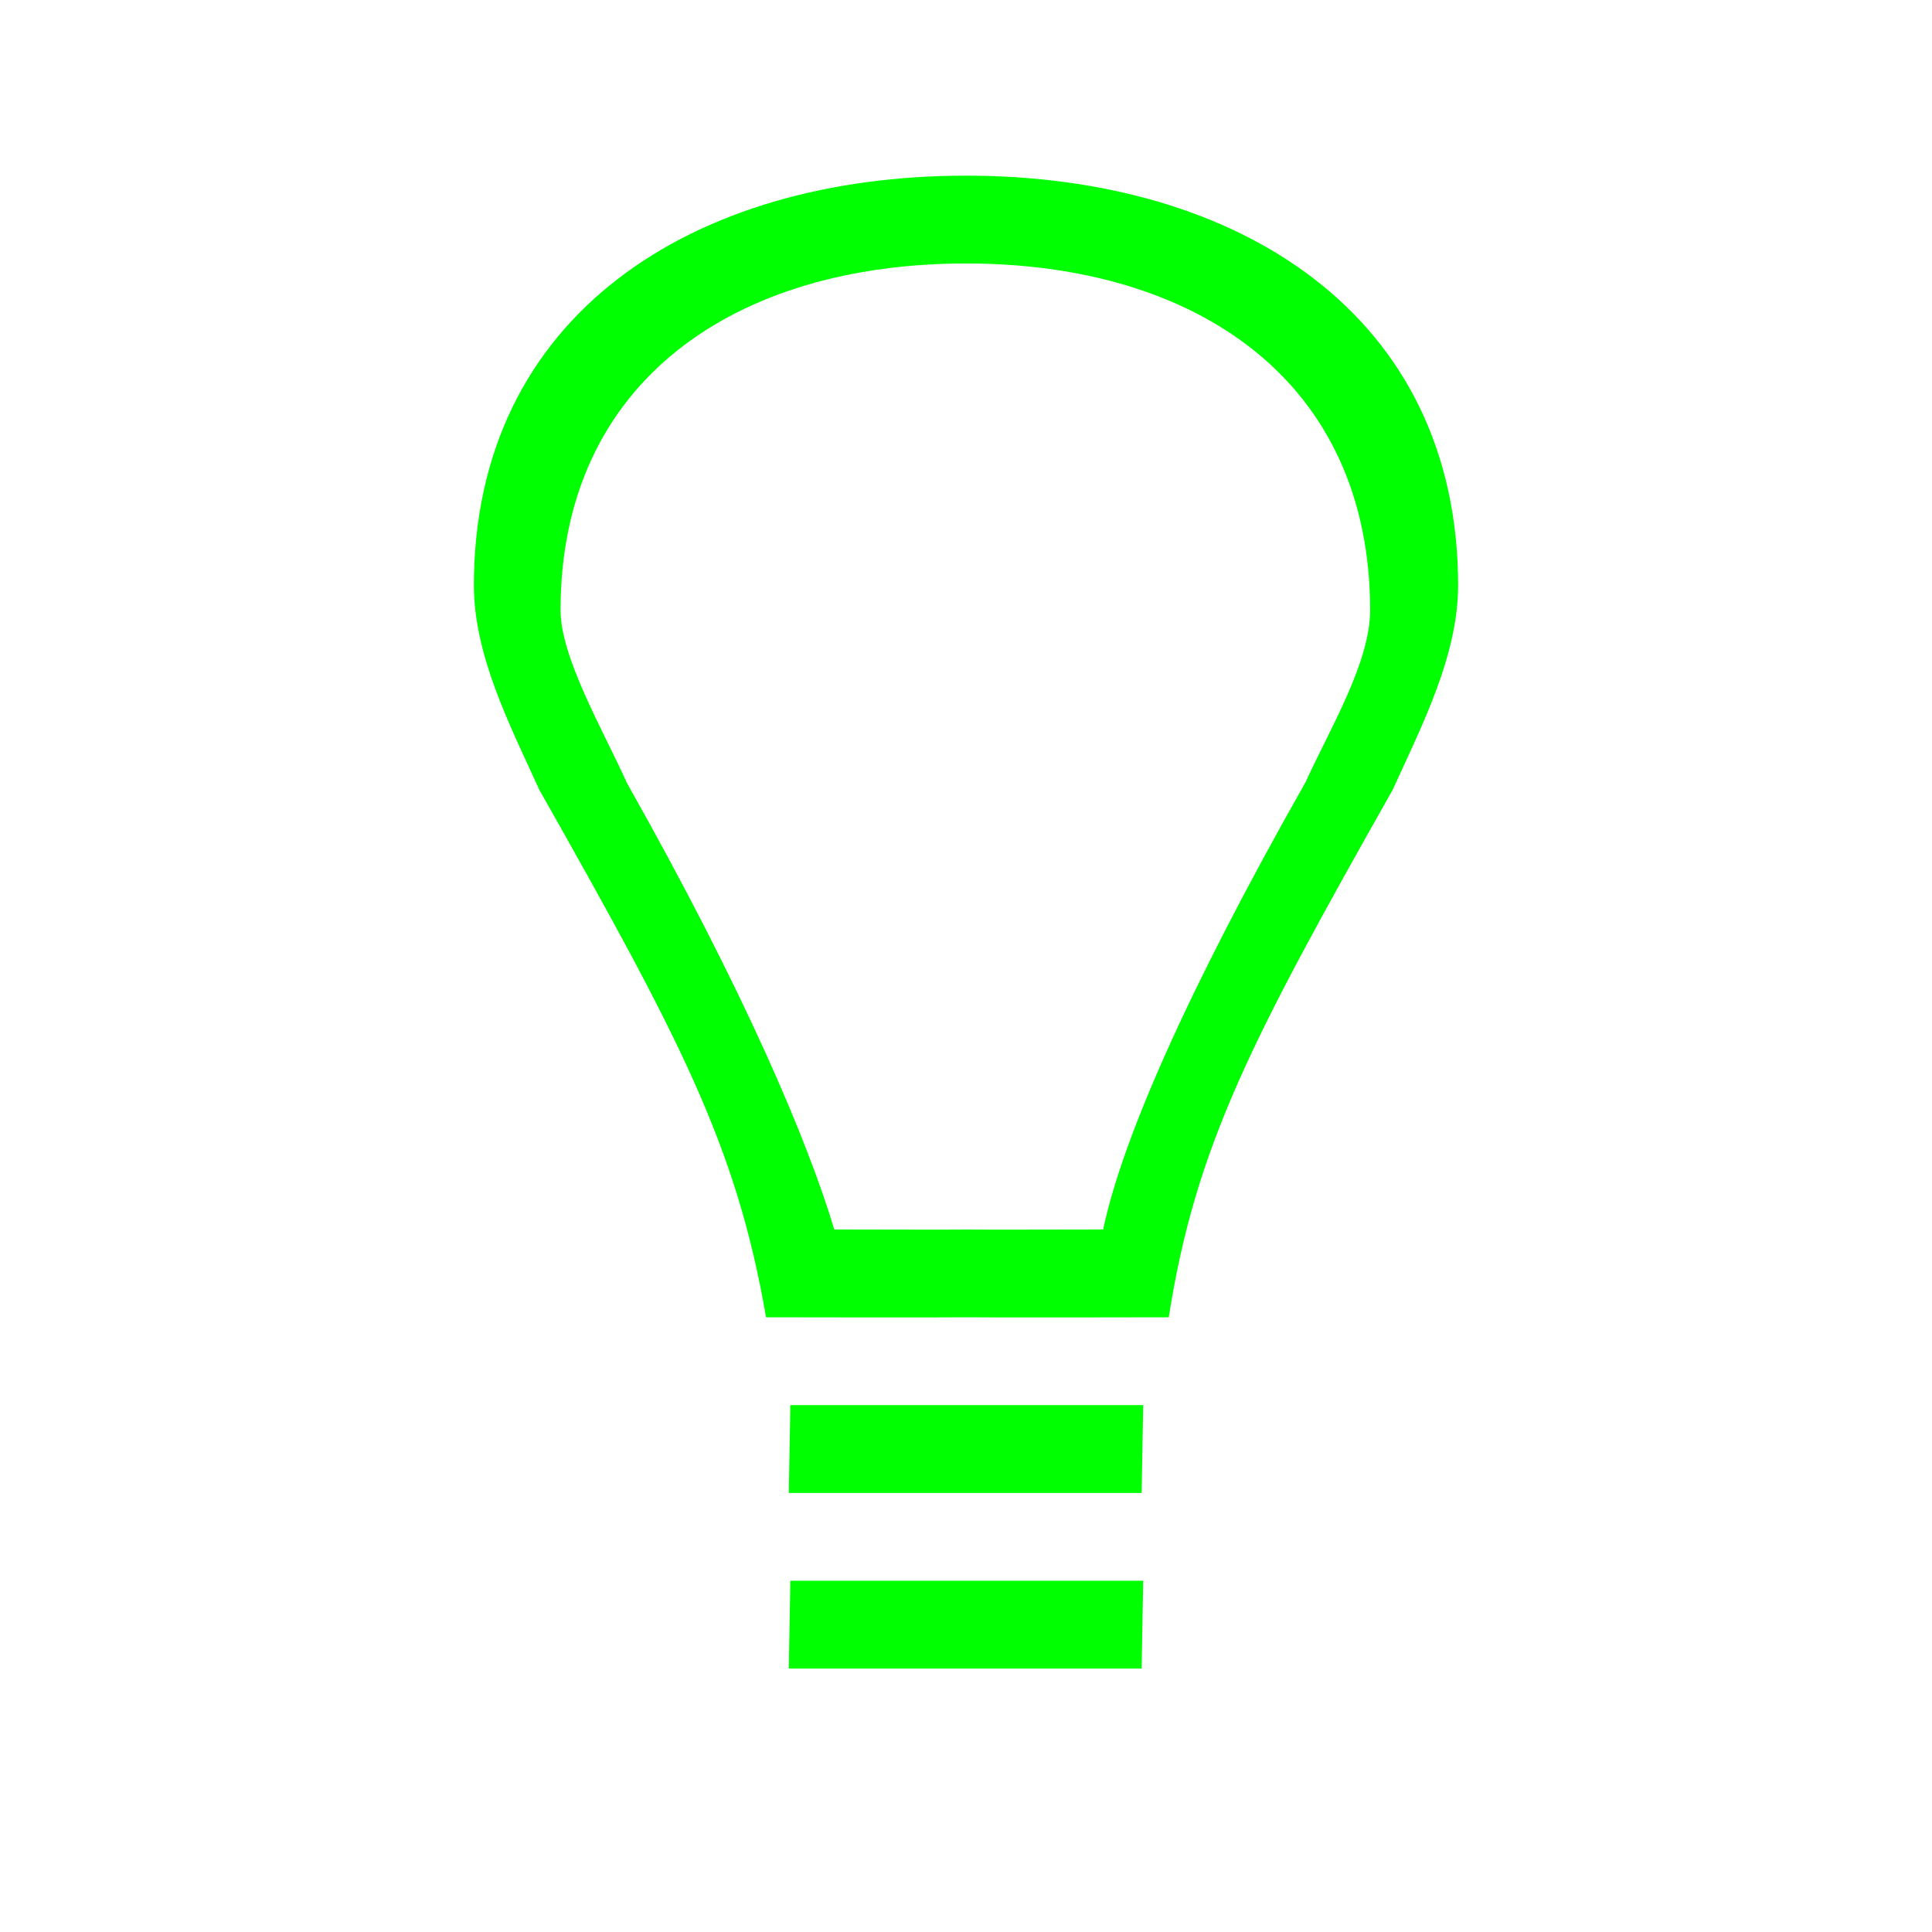
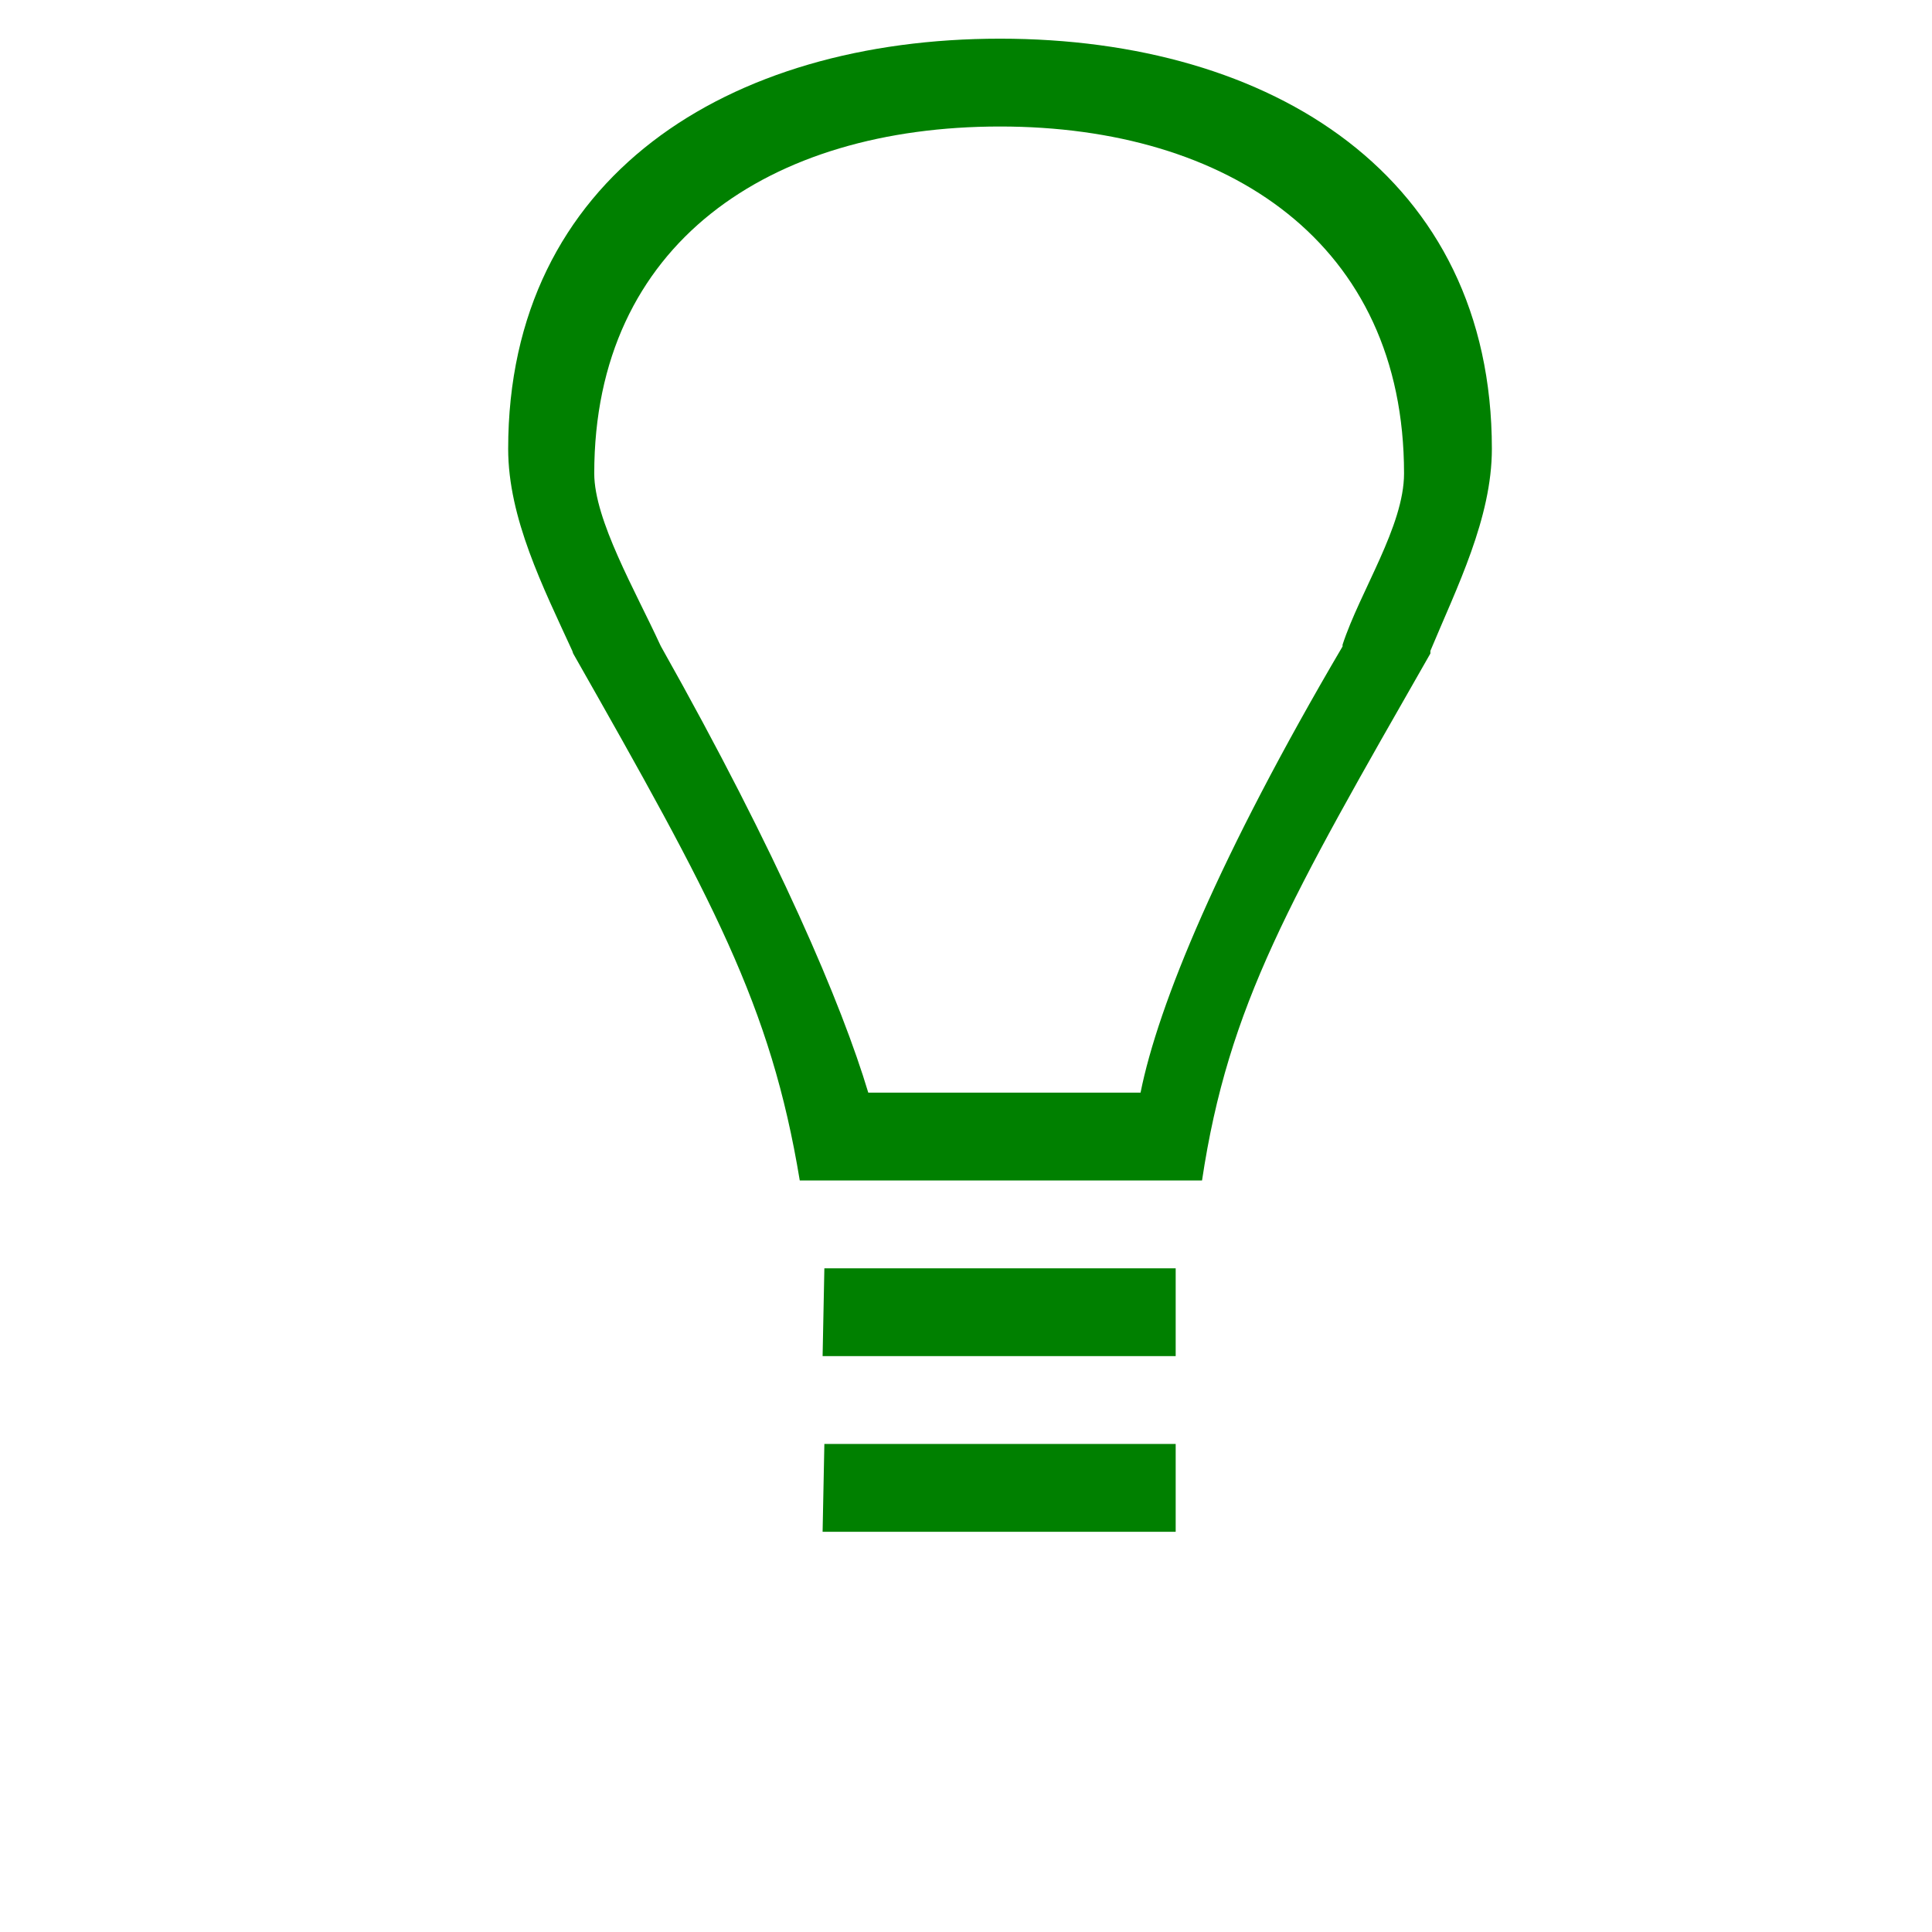
- <svg xmlns="http://www.w3.org/2000/svg" width="22" height="22" viewBox="0 0 22 22" id="svg7888" version="1.1">
-   <defs id="defs7890">
-     <linearGradient id="linearGradient4178">
-       <stop id="stop4180" offset="0" style="stop-color:#3c3c3c;stop-opacity:0.243" />
-       <stop id="stop4182" offset="1" style="stop-color:#232629;stop-opacity:0.012" />
-     </linearGradient>
-     <linearGradient id="linearGradient4172">
-       <stop id="stop4174" offset="0" style="stop-color:#252525;stop-opacity:0.243" />
-       <stop id="stop4176" offset="1" style="stop-color:#232629;stop-opacity:0.012" />
-     </linearGradient>
-     <linearGradient id="linearGradient4165">
-       <stop id="stop4167" offset="0" style="stop-color:#1d2023;stop-opacity:0.243" />
-       <stop id="stop4169" offset="1" style="stop-color:#232629;stop-opacity:0.004" />
-     </linearGradient>
-     <linearGradient id="linearGradient7348">
-       <stop style="stop-color:#232629;stop-opacity:0.206" offset="0" id="stop7350" />
-       <stop style="stop-color:#232629;stop-opacity:0.012" offset="1" id="stop7352" />
-     </linearGradient>
-     <style type="text/css" id="current-color-scheme">
-         .ColorScheme-Text {
-         color:#4d4d4d;
-       }
-     </style>
+ <svg xmlns="http://www.w3.org/2000/svg" version="1.1" height="22" viewBox="0 0 22 22" width="22">
+   <defs>
+     <style id="current-color-scheme" type="text/css">.ColorScheme-Text {
+         color:#008000;
+       }</style>
  </defs>
-   <g id="layer1" transform="translate(0,-1030.362)">
-     <g id="g7642" transform="matrix(0.4220779,0,0,0.4220779,227.6364,597.4952)">
-       <g id="g4243" transform="translate(-2.369226,2.369048)">
-         <path style="color:#000000;clip-rule:nonzero;display:inline;overflow:visible;visibility:visible;opacity:1;isolation:auto;mix-blend-mode:normal;color-interpolation:sRGB;color-interpolation-filters:linearRGB;solid-color:#000000;solid-opacity:1;fill:#00ff00;fill-opacity:1;fill-rule:nonzero;stroke:none;stroke-width:0.846;stroke-linecap:butt;stroke-linejoin:miter;stroke-miterlimit:4;stroke-dasharray:none;stroke-dashoffset:0;stroke-opacity:1;color-rendering:auto;image-rendering:auto;shape-rendering:auto;text-rendering:auto;enable-background:accumulate" d="M 11 2 C 7.905 2 5.396 3.575 5.396 6.67 C 5.399 7.465 5.803 8.251 6.133 8.975 L 6.131 8.975 L 6.143 8.996 C 7.731 11.807 8.386 13.038 8.723 15 C 10.686 15.004 11 15 11 15 C 11 15 11.345 15.004 13.309 15 C 13.615 13.038 14.27 11.807 15.857 8.996 L 15.867 8.975 C 16.197 8.251 16.601 7.465 16.604 6.67 C 16.604 3.575 14.095 2 11 2 z M 11 3 C 13.619 3 15.602 4.332 15.602 6.951 C 15.6 7.546 15.148 8.29 14.869 8.902 L 14.859 8.92 C 13.515 11.293 12.777 12.98 12.562 14 C 10.901 14.004 11 14 11 14 C 11 14 11.161 14.004 9.5 14 C 9.199 12.996 8.484 11.298 7.141 8.92 L 7.131 8.902 L 7.133 8.902 C 6.854 8.29 6.385 7.483 6.383 6.951 C 6.383 4.332 8.381 3 11 3 z M 9 16 L 8.982 17 L 13 17 L 13.018 16 L 9 16 z M 9 18 L 8.982 19 L 13 19 L 13.018 18 L 9 18 z " transform="matrix(2.369231,0,0,2.369231,-536.9539,1023.193)" id="path4471" />
+   <g transform="translate(0 -1.03e3)">
+     <g transform="matrix(.422 0 0 .422 228 597)">
+       <g transform="translate(-2.37 2.37)">
+         <path style="text-rendering:auto;color-rendering:auto;color:#000000;isolation:auto;mix-blend-mode:normal;shape-rendering:auto;solid-color:#000000;image-rendering:auto" d="m11 2c-3.09 0-5.6 1.57-5.6 4.67 0 0.79 0.4 1.58 0.73 2.3l0.01 0.03c1.59 2.8 2.25 4 2.58 6h2.28 2.3c0.3-2 1-3.2 2.6-6v-0.03c0.3-0.72 0.7-1.51 0.7-2.3 0-3.1-2.5-4.67-5.6-4.67zm0 1c2.6 0 4.6 1.33 4.6 3.95 0 0.6-0.5 1.34-0.7 1.95v0.02c-1.4 2.38-2.1 4.08-2.3 5.08h-1.6-1.5c-0.3-1-1.02-2.7-2.36-5.08l-0.01-0.02c-0.28-0.61-0.75-1.42-0.75-1.95 0-2.62 2-3.95 4.62-3.95zm-2 13l-0.02 1h4.02v-1h-4zm0 2l-0.02 1h4.02v-1h-4z" transform="matrix(2.37 0 0 2.37 -537 1.02e3)" fill="#008000" />
      </g>
    </g>
  </g>
</svg>
